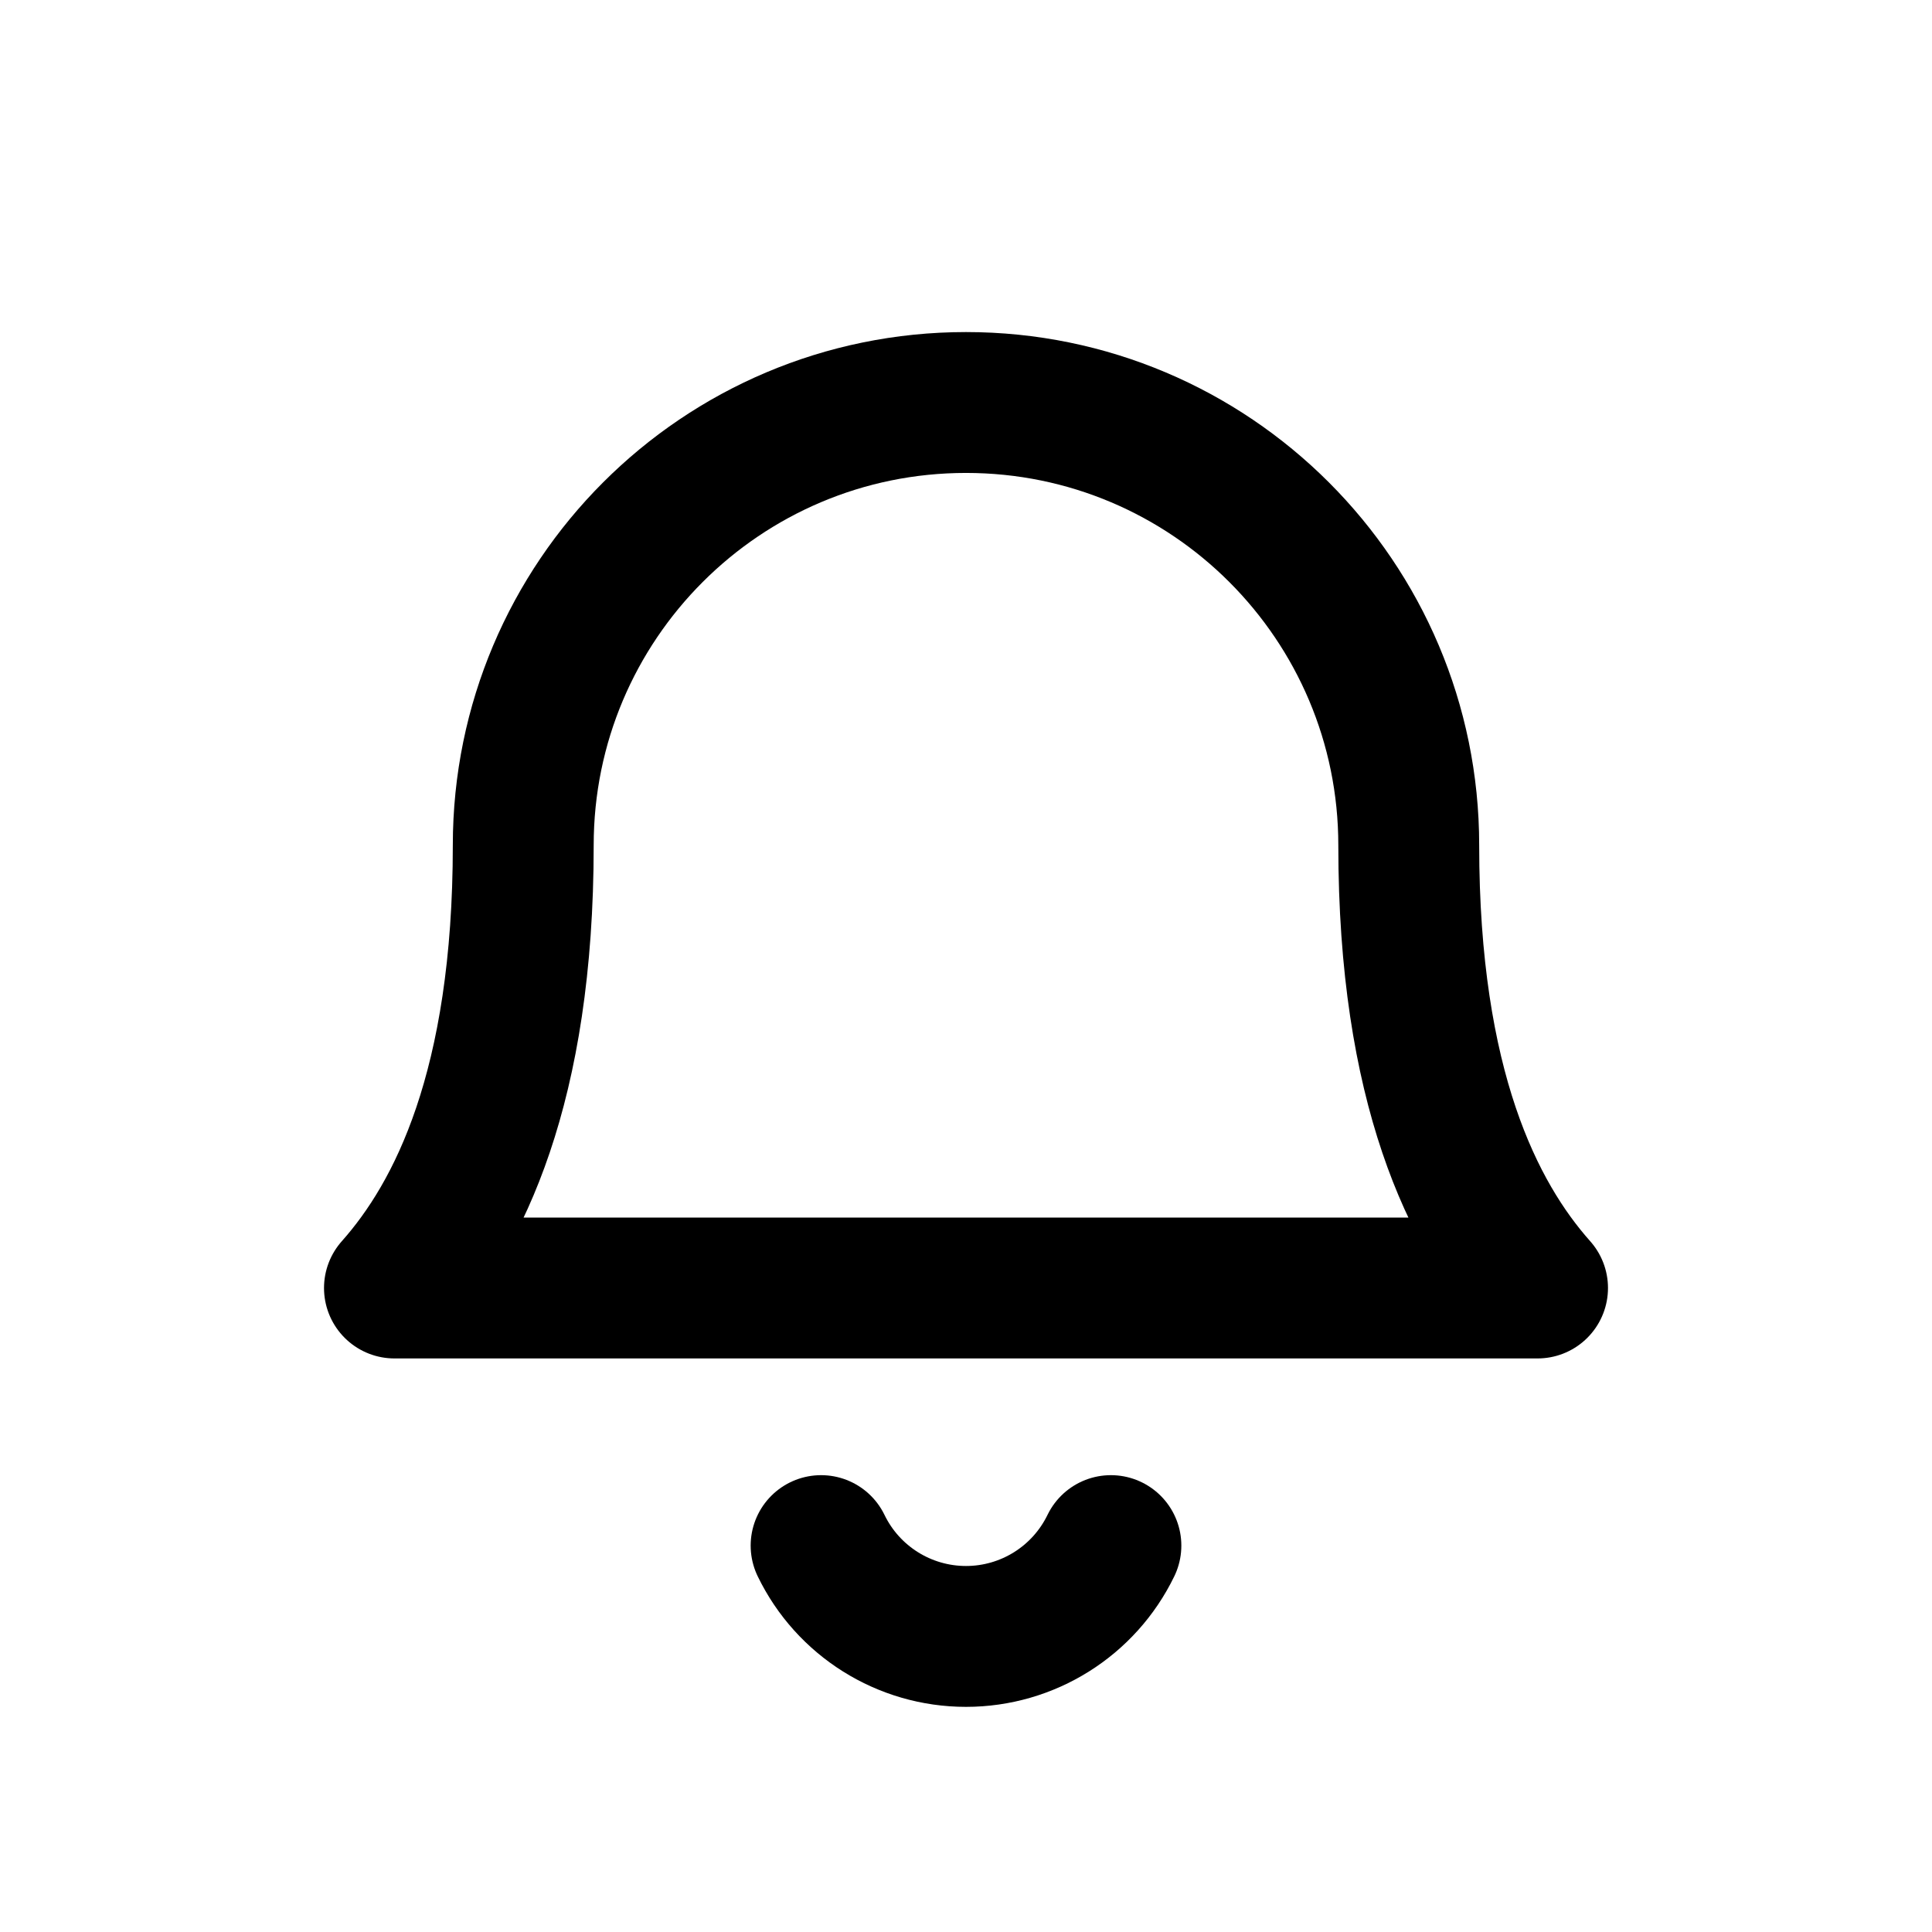
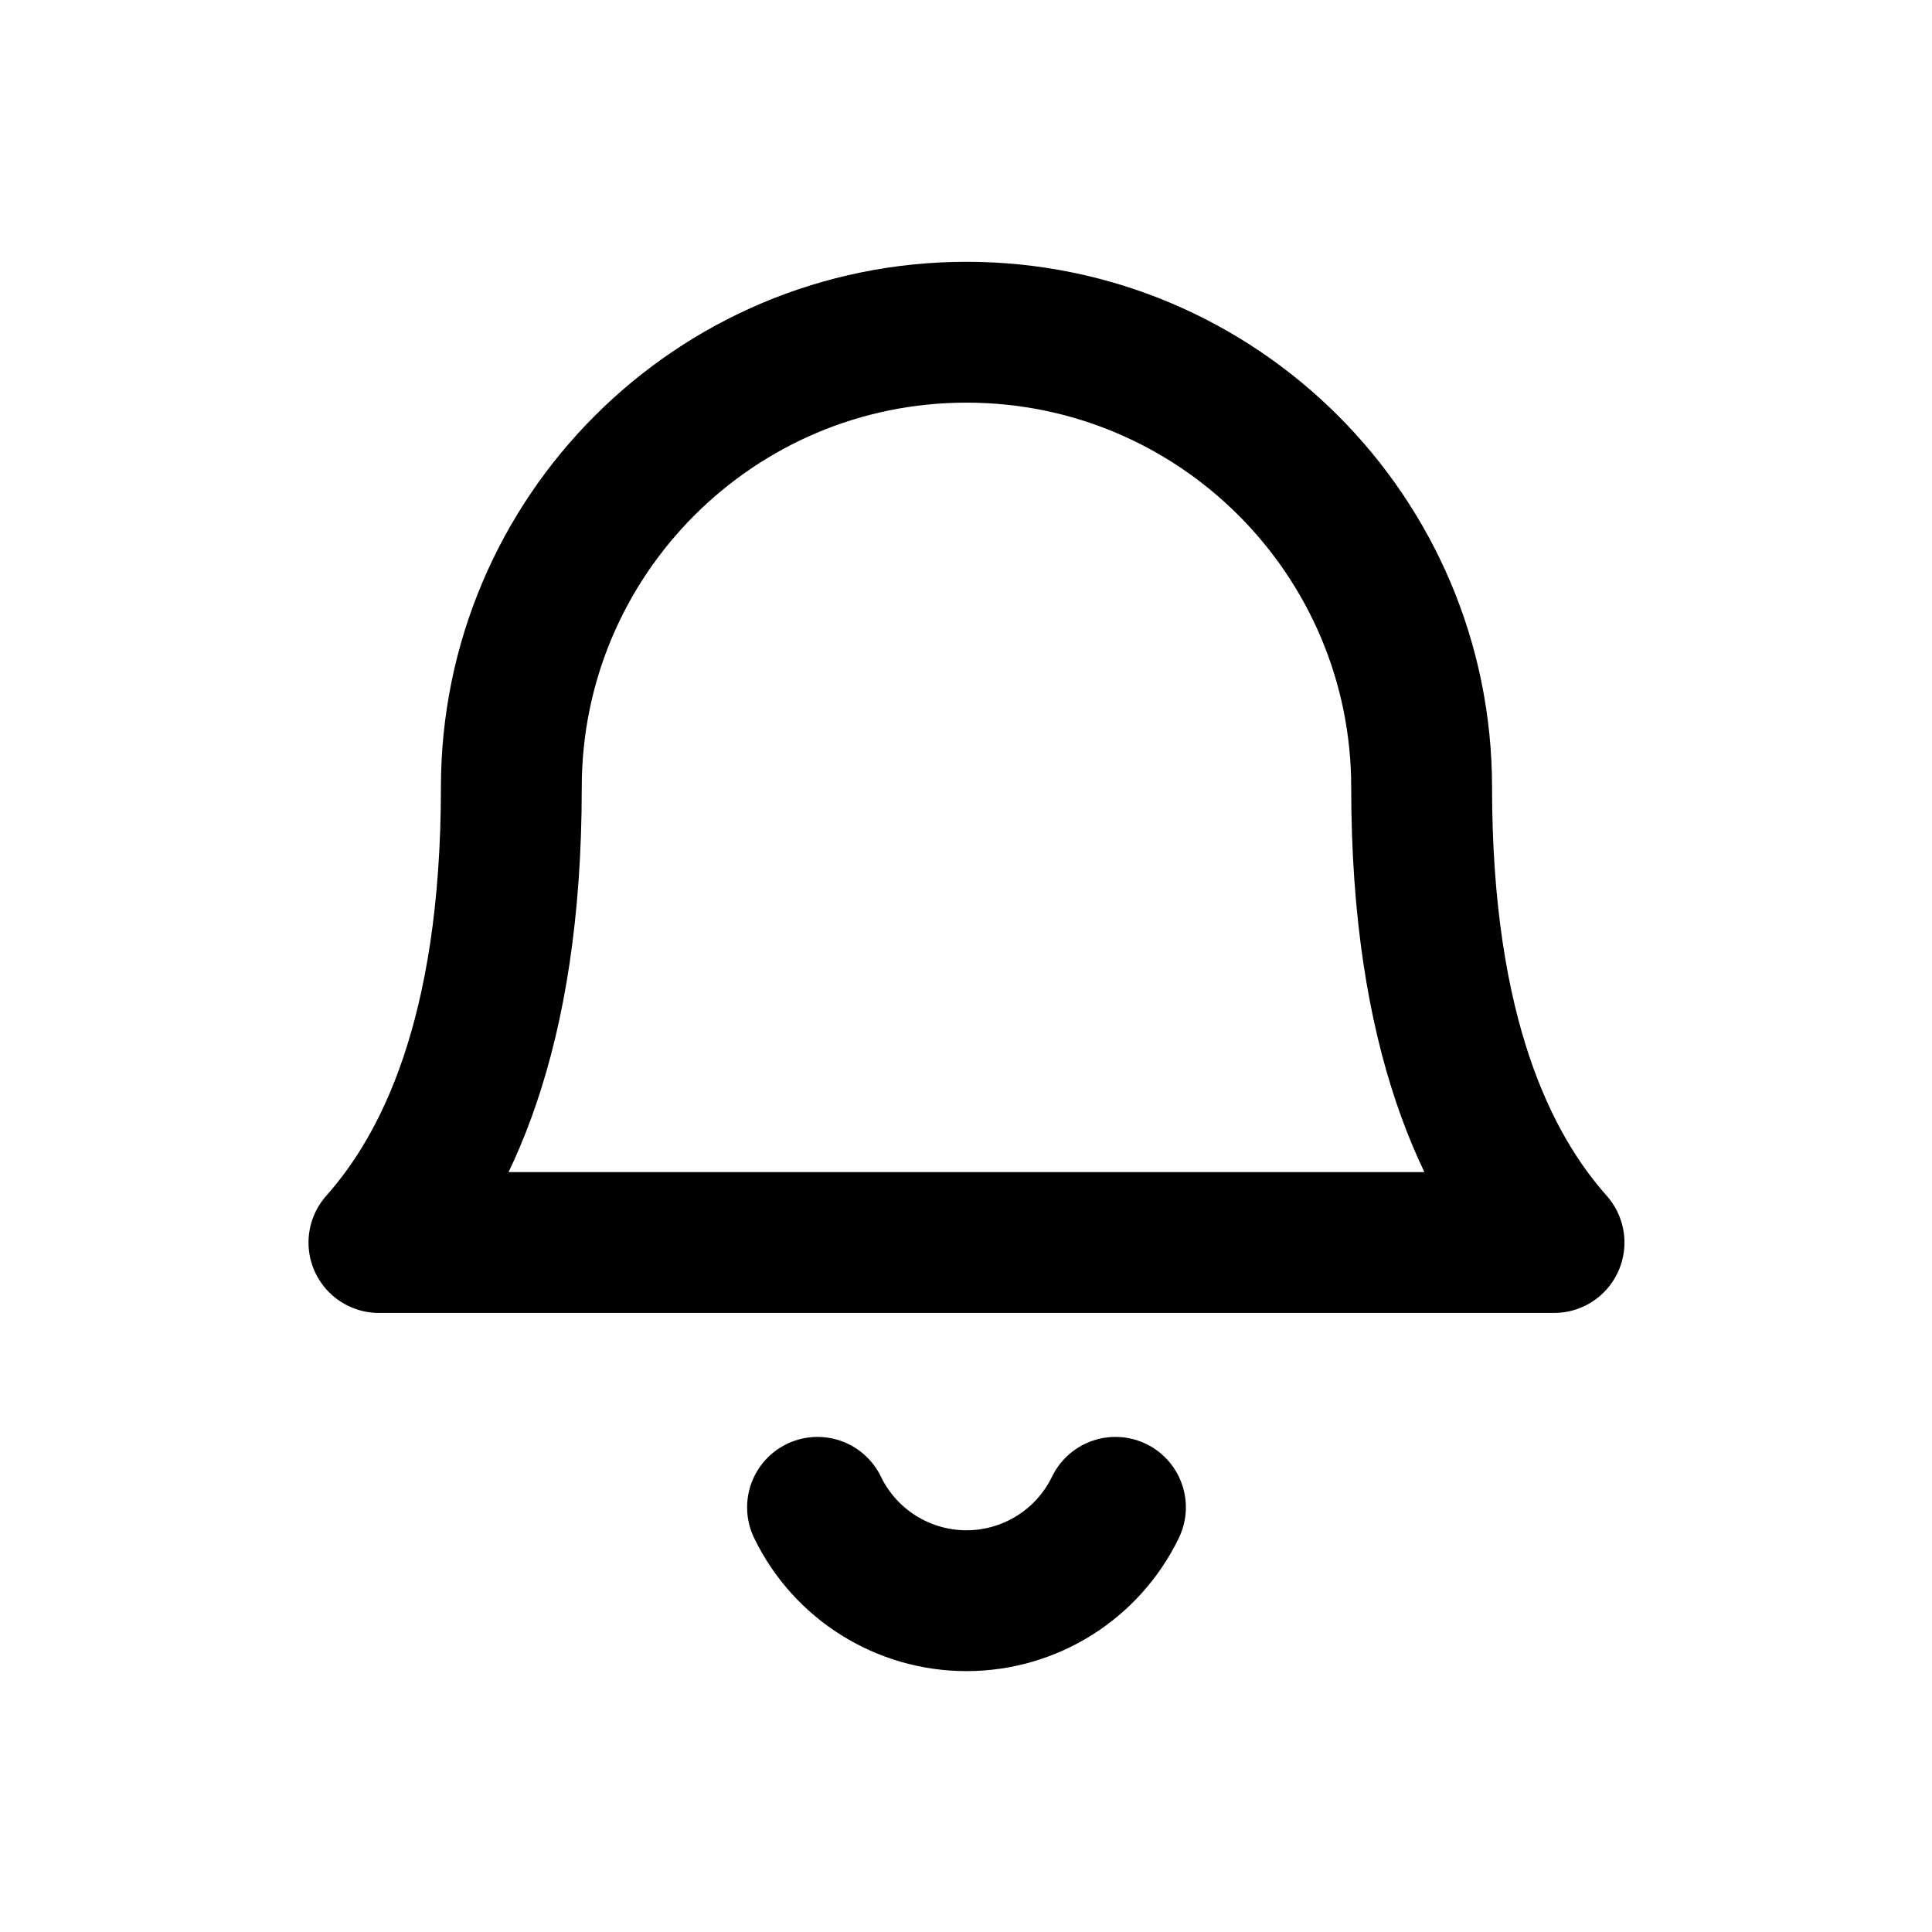
<svg xmlns="http://www.w3.org/2000/svg" viewBox="0 0 24 24" fill="none" stroke="currentColor" stroke-width="1.75" stroke-linecap="round" stroke-linejoin="round">
-   <path d="M6.5 10.5a5.5 5.5 0 0 1 11 0c0 3 .8 4.6 1.6 5.5H4.9c.8-.9 1.6-2.5 1.6-5.5Z" />
-   <path d="M10.2 19.2a2 2 0 0 0 3.6 0" />
+   <g data-fit="1" transform="translate(-0.33 -1.013) scale(1.028)" stroke-width="1.702">
+     <path d="M6.5 10.5a5.5 5.5 0 0 1 11 0c0 3 .8 4.6 1.6 5.5H4.9c.8-.9 1.6-2.5 1.6-5.5Z" />
+     <path d="M10.2 19.2a2 2 0 0 0 3.6 0" />
+   </g>
</svg>
